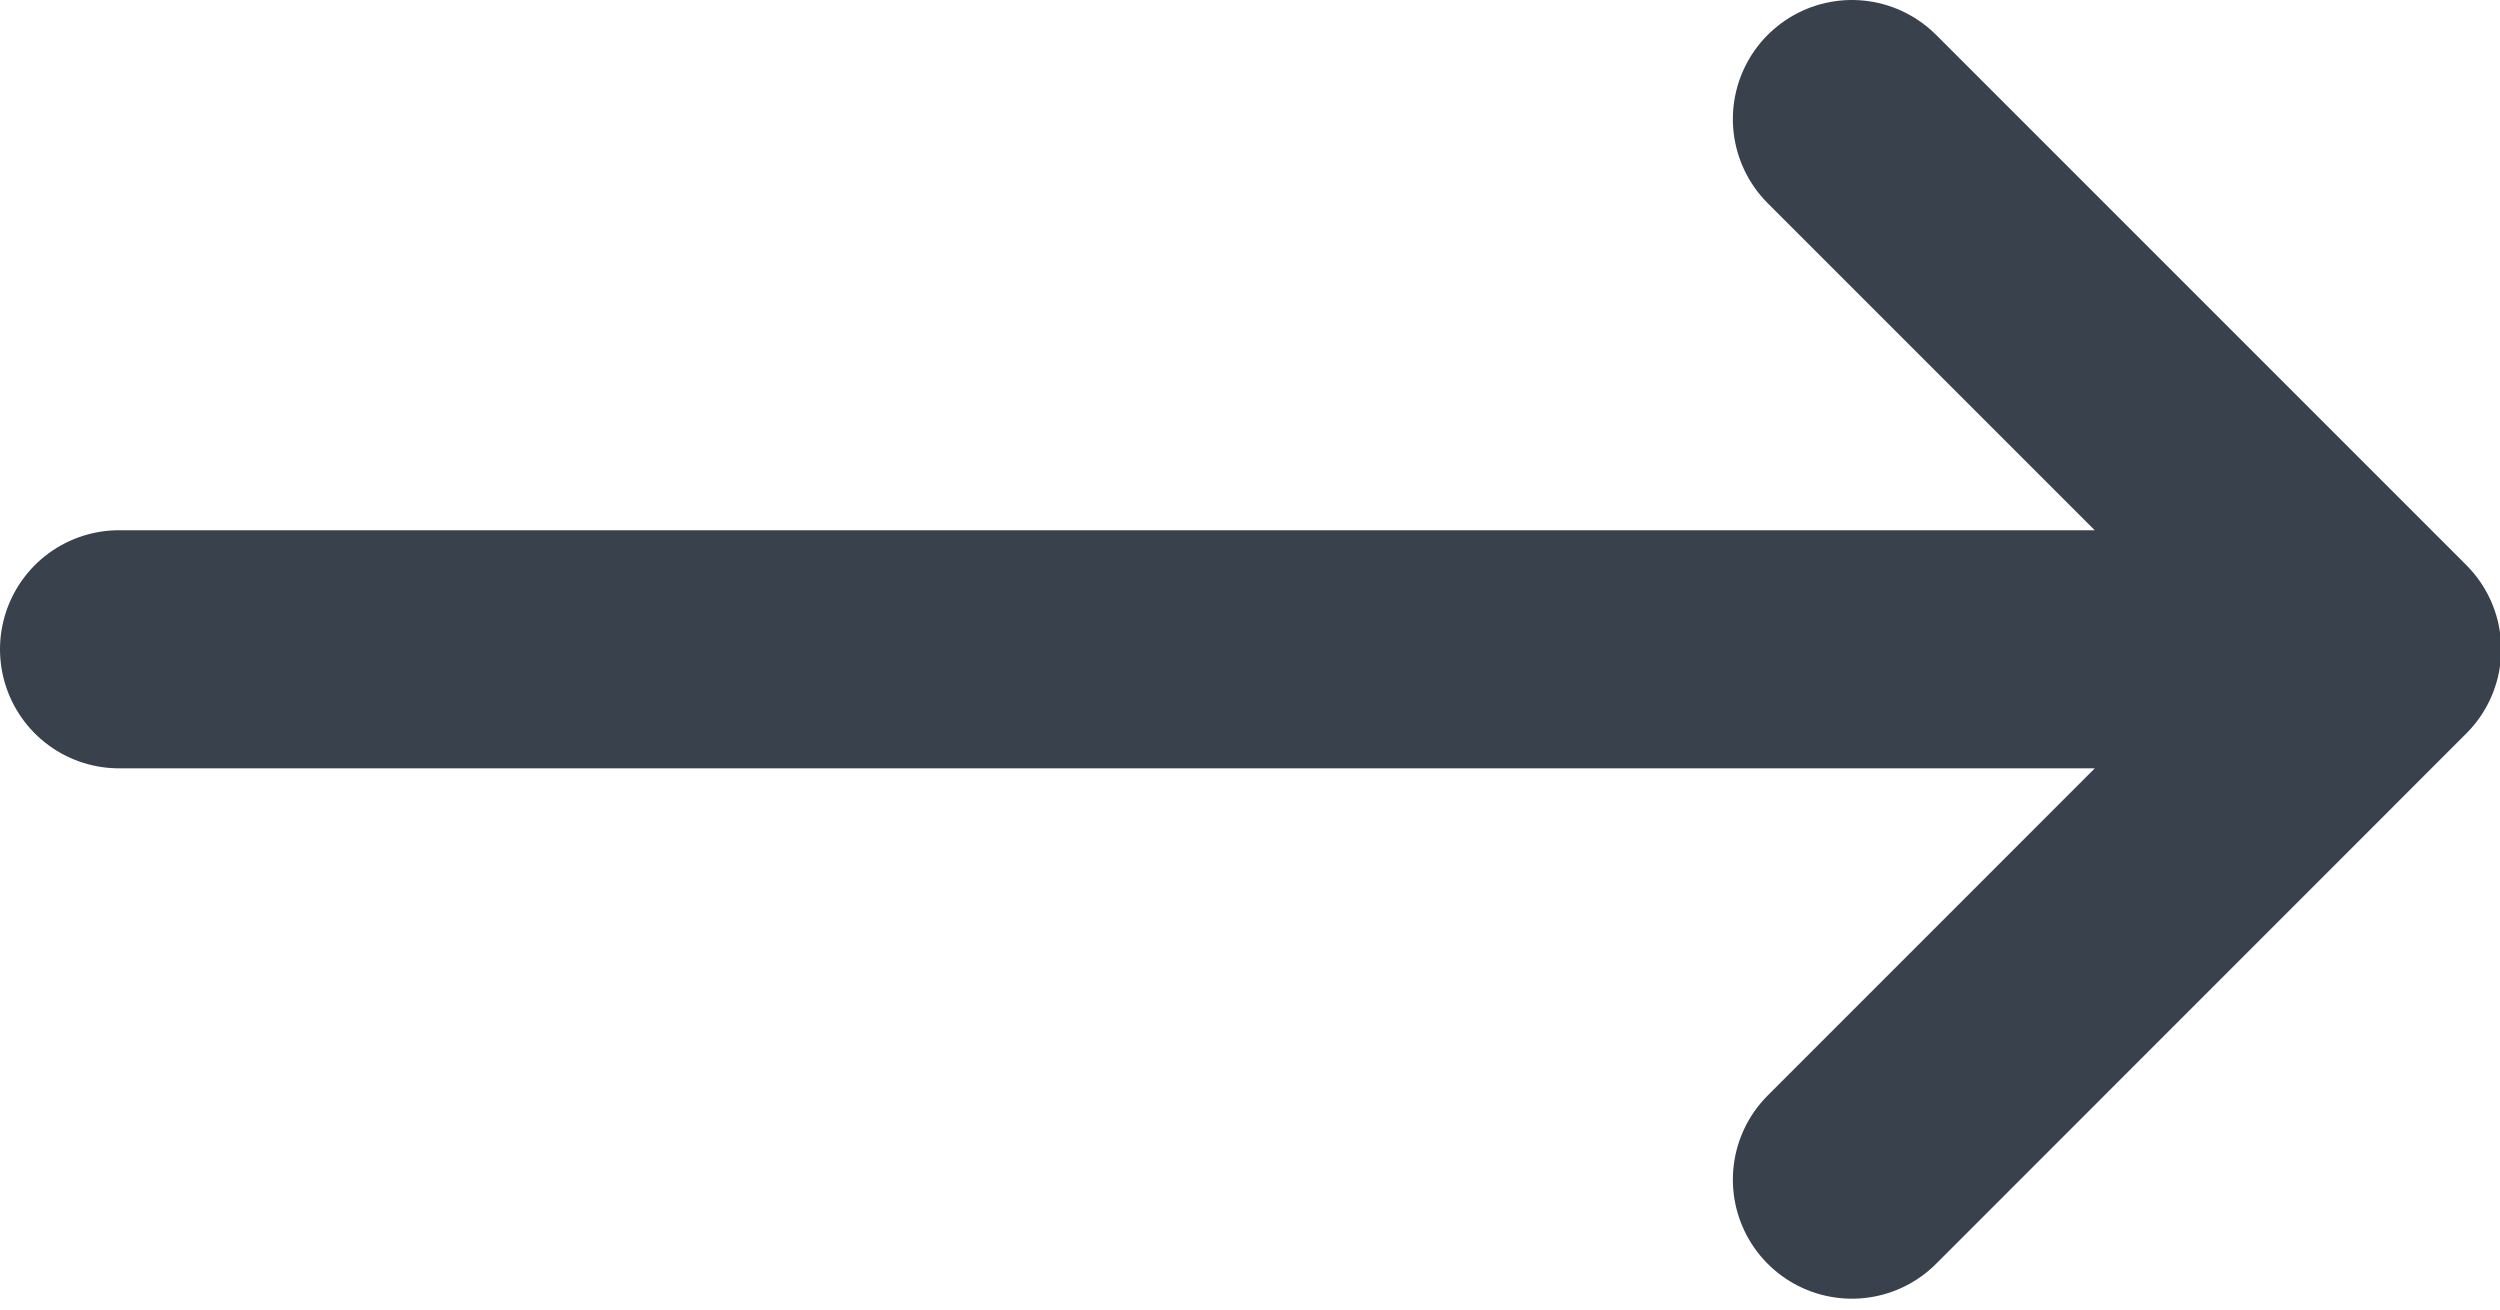
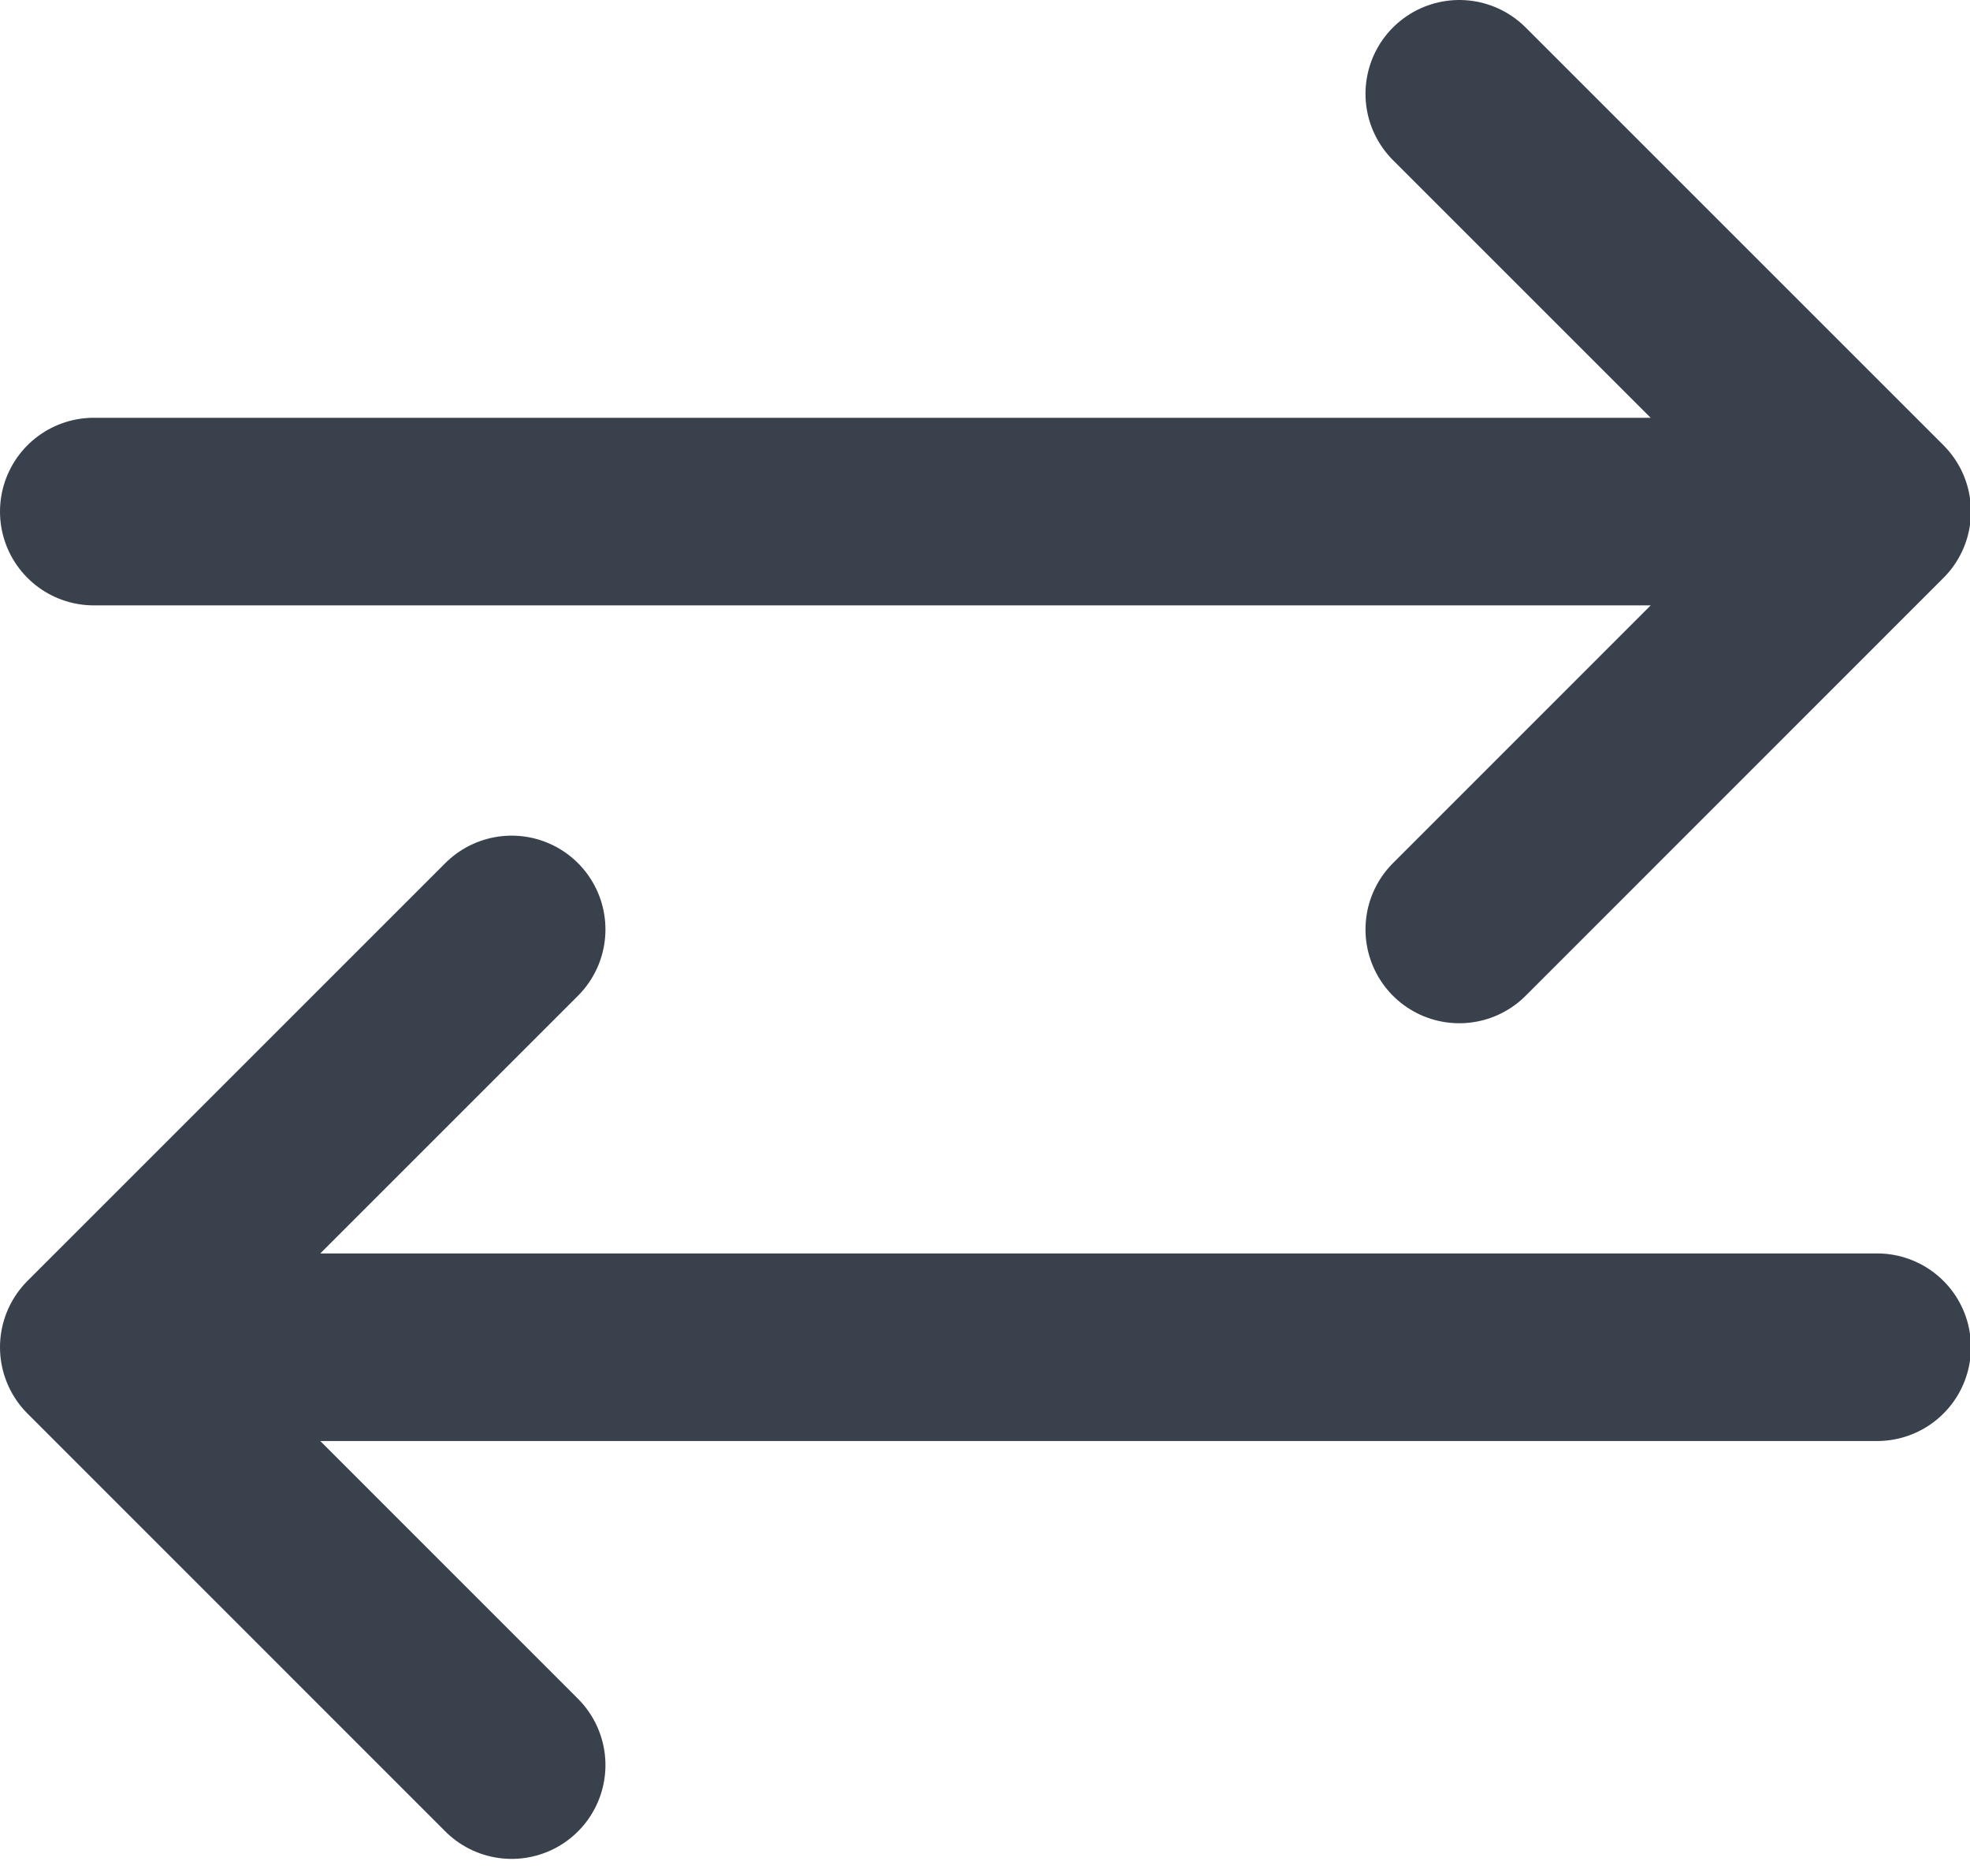
- <svg xmlns="http://www.w3.org/2000/svg" width="21" height="11" viewBox="0 0 21 11" fill="none">
+ <svg xmlns="http://www.w3.org/2000/svg" width="21" height="20" viewBox="0 0 21 20" fill="none">
  <path d="M1 5.454H20.01M20.01 5.454L15.556 1M20.01 5.454L15.556 9.909" stroke="#29313D" stroke-opacity="0.92" stroke-width="2" stroke-linecap="round" stroke-linejoin="bevel" />
+   <path d="M20.01 14.363H1M1 14.363L5.454 9.909M1 14.363L5.454 18.818" stroke="#29313D" stroke-opacity="0.92" stroke-width="2" stroke-linecap="round" stroke-linejoin="bevel" />
</svg>
